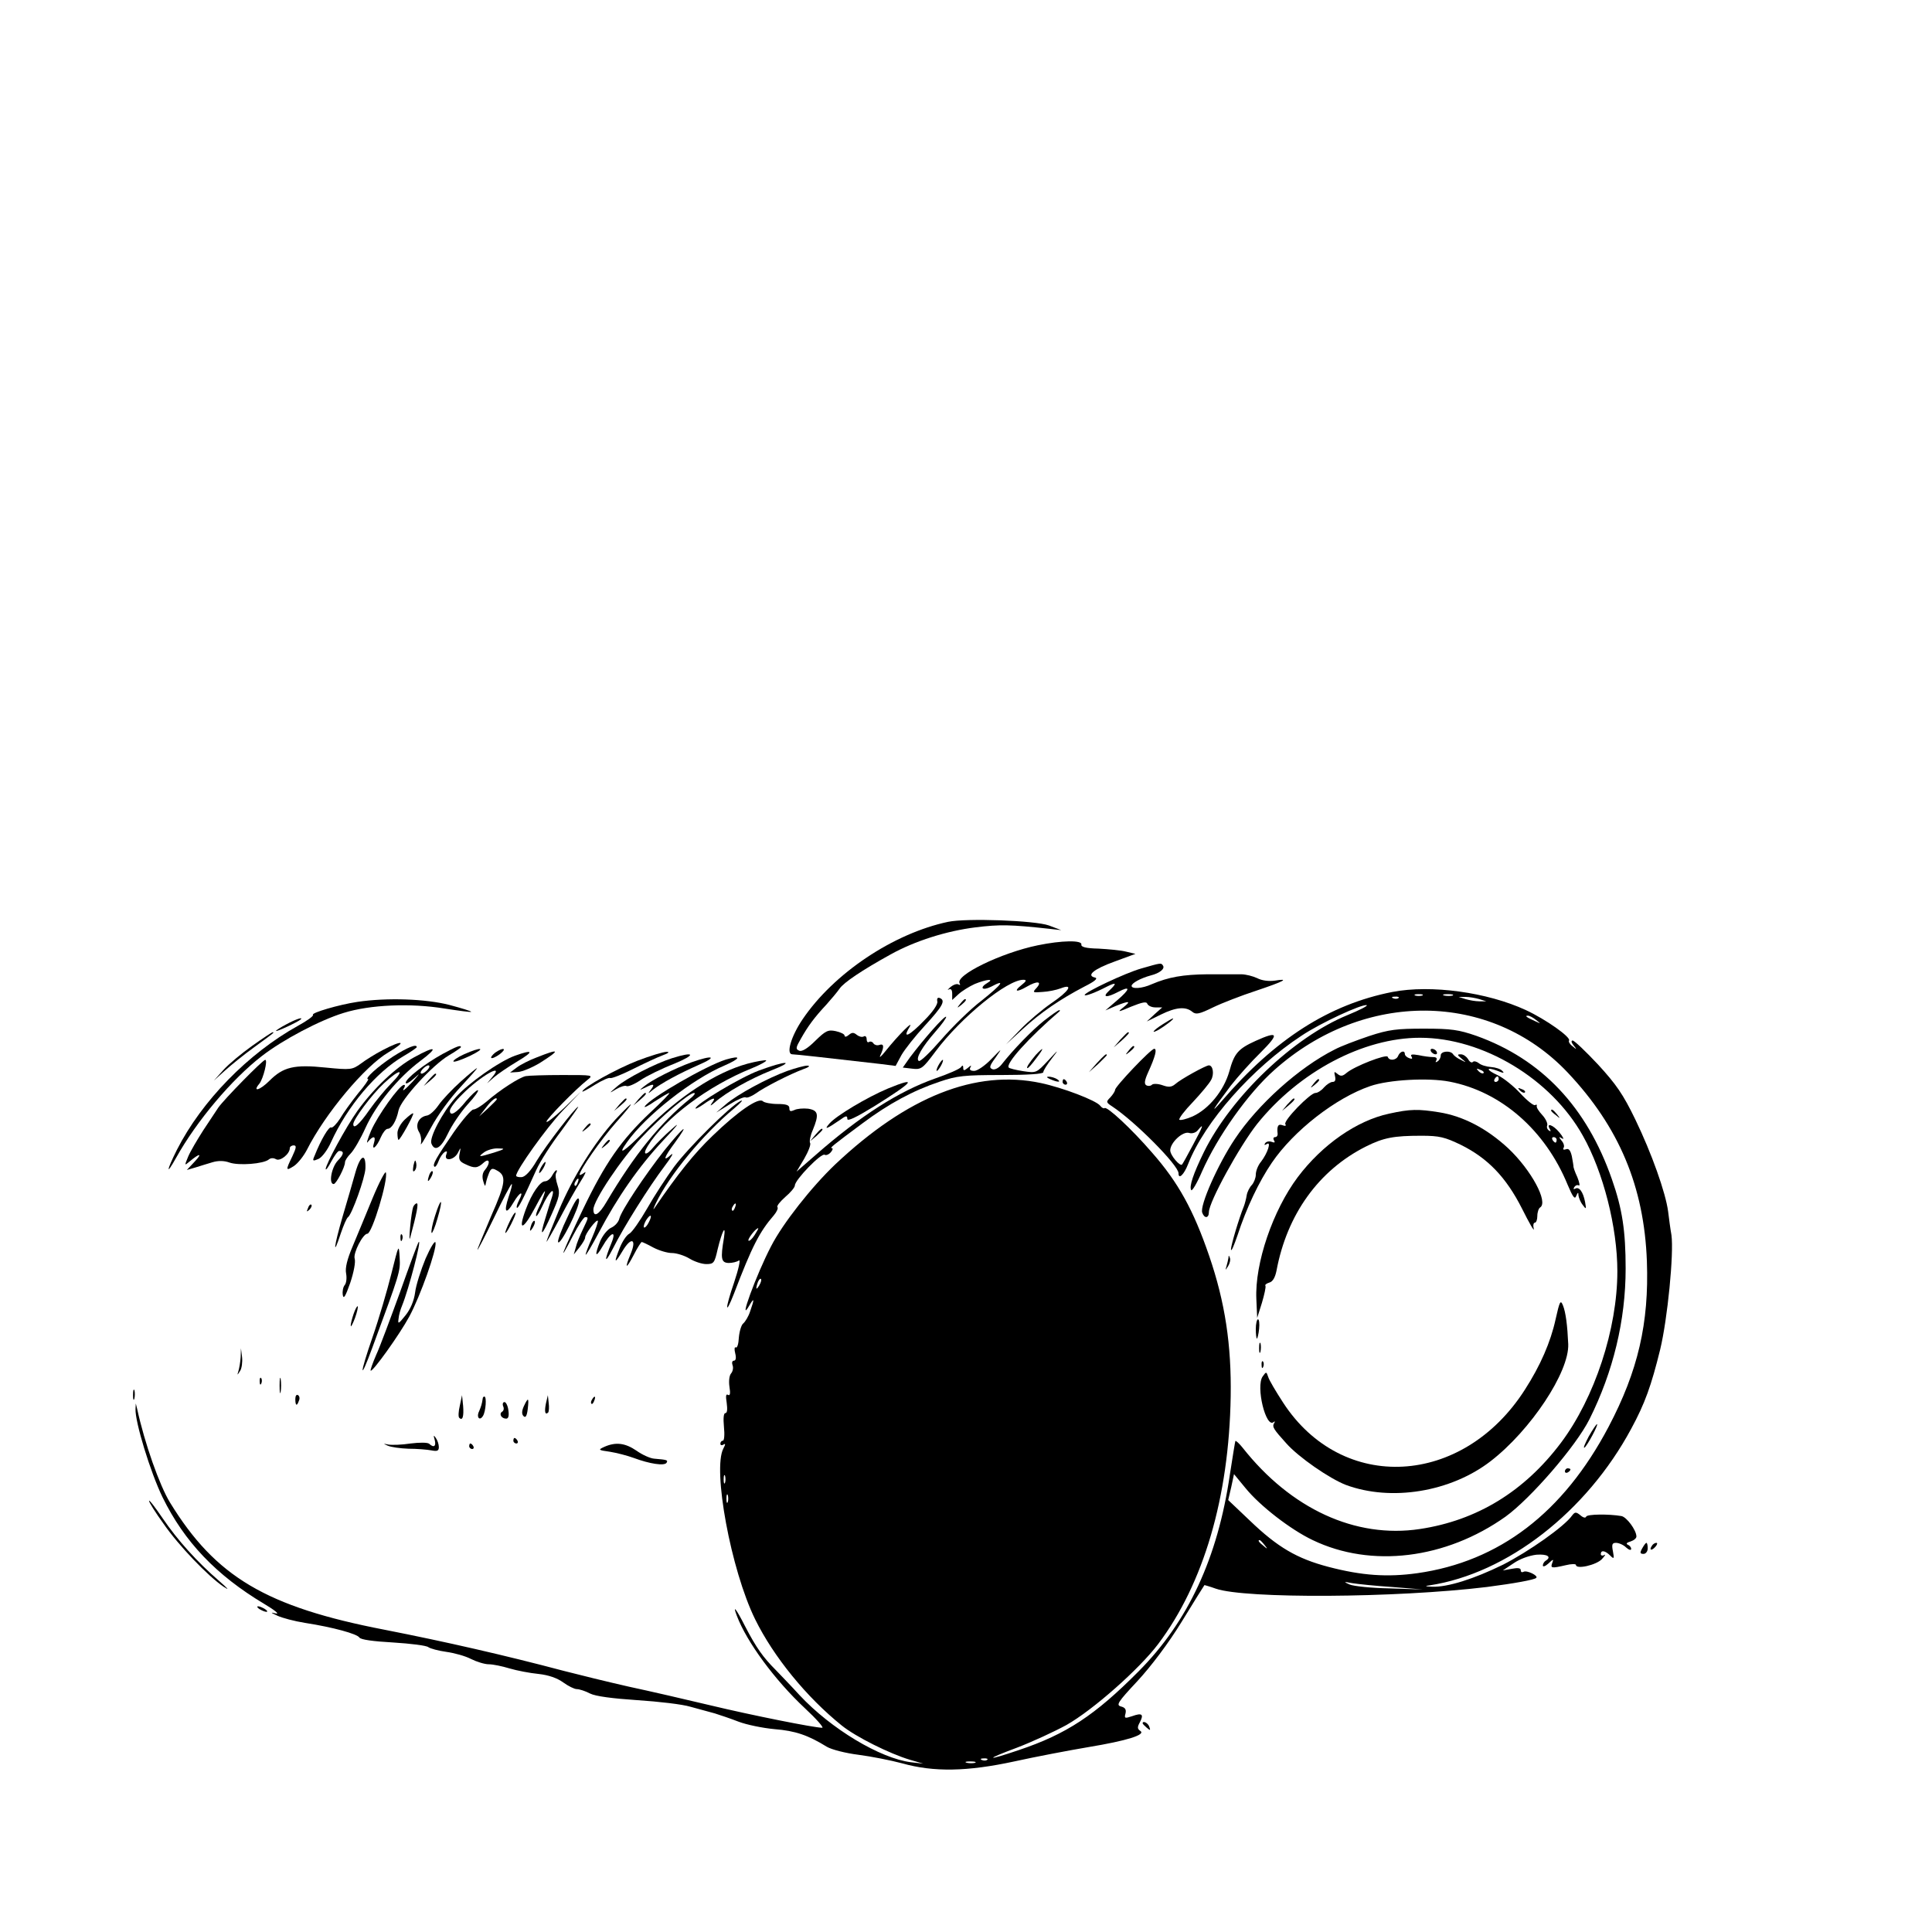
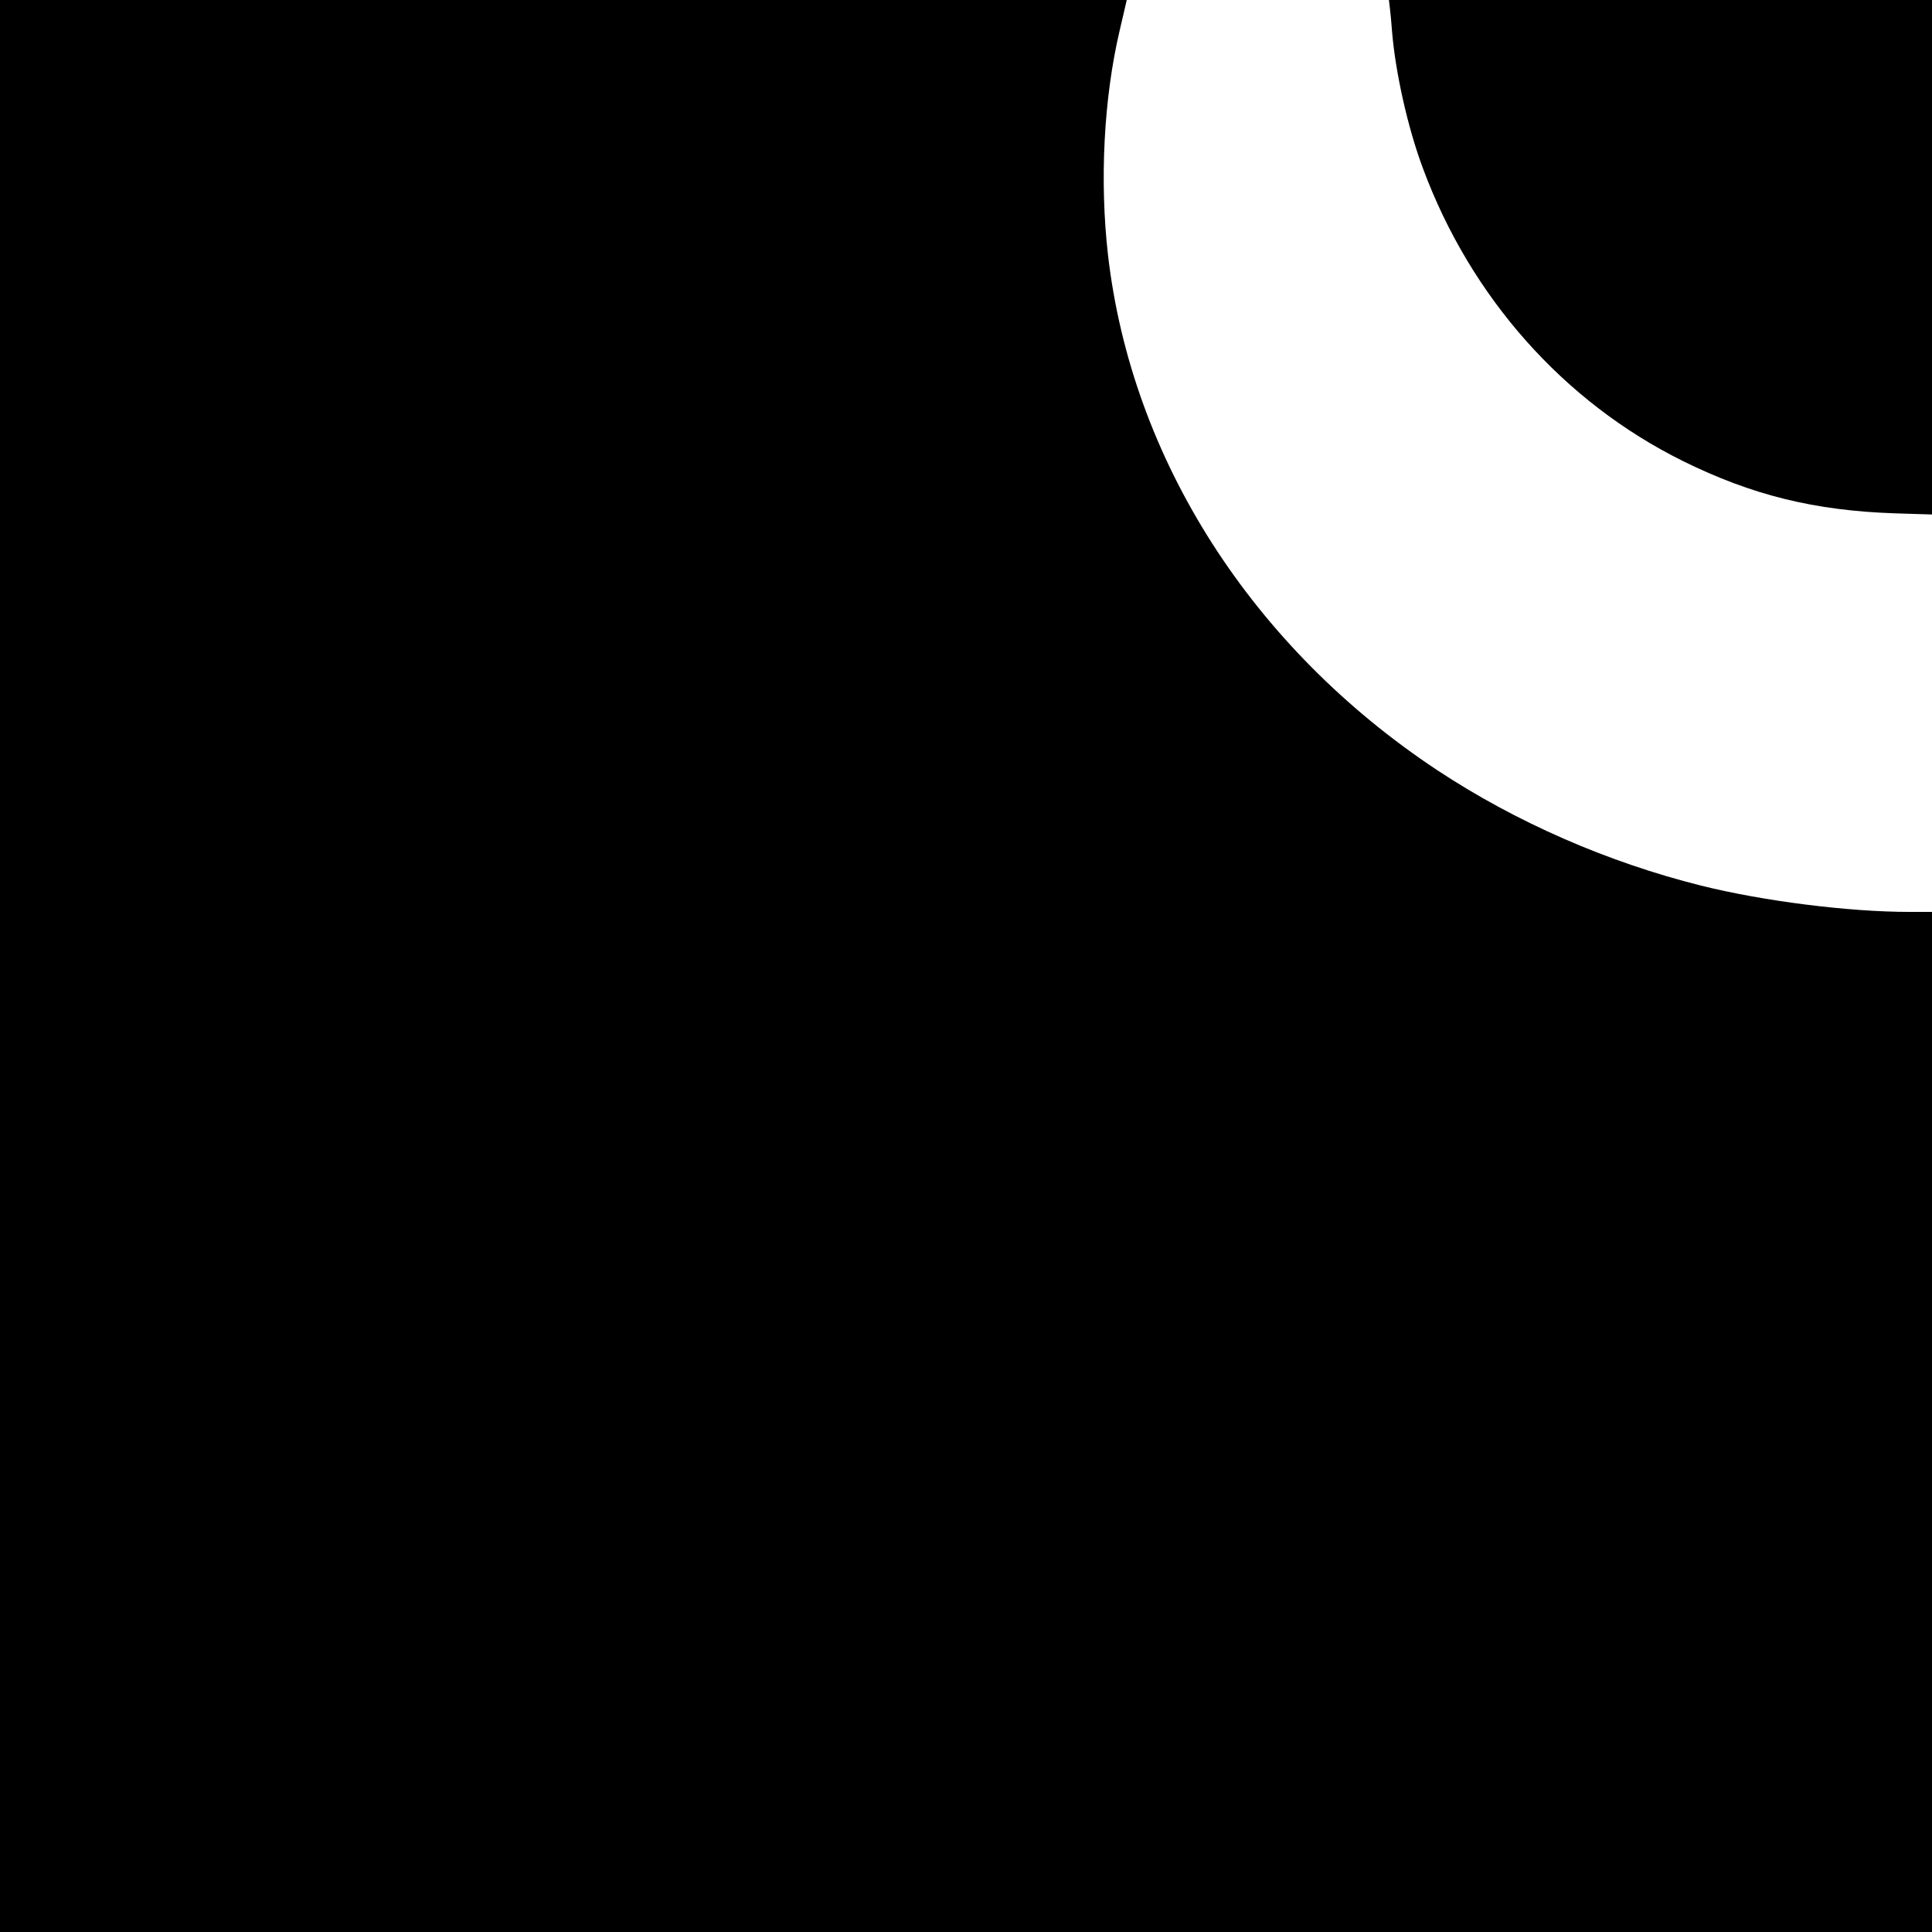
- <svg xmlns="http://www.w3.org/2000/svg" version="1.0" width="700pt" height="700pt" viewBox="0 0 700 700" preserveAspectRatio="xMidYMid meet">
-   <g transform="translate(0,700) scale(0.1,-0.1)" fill="#000000" stroke="none">
-     <path d="M3435 3660 c-198 -42 -414 -186 -527 -353 -42 -62 -61 -127 -37 -127 12 0 118 -12 319 -35 l55 -7 21 39 c12 21 50 69 85 107 65 71 76 91 54 100 -8 3 -11 -2 -9 -12 3 -10 -16 -38 -47 -69 -55 -57 -81 -69 -54 -25 19 31 -40 -28 -88 -88 -15 -19 -23 -25 -17 -13 14 30 13 43 -4 37 -8 -3 -17 0 -21 5 -3 6 -11 9 -16 6 -5 -4 -9 1 -9 10 0 9 -5 13 -10 10 -6 -4 -17 -1 -25 5 -12 10 -18 10 -30 0 -8 -7 -15 -8 -15 -2 0 5 -14 12 -32 16 -28 6 -37 1 -74 -35 -27 -27 -48 -40 -58 -36 -14 6 -13 11 6 44 26 46 49 77 92 123 17 19 39 45 48 58 15 22 80 66 185 124 88 49 203 85 307 98 89 11 128 10 266 -5 l45 -5 -45 17 c-51 18 -298 27 -365 13z" />
-     <path d="M3760 3575 c-132 -27 -301 -109 -283 -138 3 -6 2 -7 -4 -4 -6 4 -19 -1 -29 -9 -10 -9 -13 -13 -6 -9 8 4 12 -2 12 -16 l0 -22 23 21 c12 11 39 28 59 37 42 17 73 20 46 4 -31 -18 -19 -30 13 -14 54 29 41 10 -34 -50 -41 -31 -106 -95 -146 -141 -40 -46 -77 -82 -82 -78 -13 8 12 51 61 107 23 26 40 50 38 53 -6 5 -82 -82 -131 -147 l-26 -37 34 -4 c33 -4 38 0 85 63 91 122 260 260 318 259 13 0 11 -5 -8 -20 -29 -23 -16 -26 20 -5 38 22 57 20 36 -4 -16 -17 -15 -18 21 -15 21 1 50 7 66 13 49 19 30 -11 -34 -54 -32 -22 -83 -65 -112 -95 l-52 -54 61 56 c64 59 134 107 224 154 36 18 49 29 38 32 -34 7 -5 31 70 58 l76 28 -34 8 c-19 5 -64 9 -100 11 -46 1 -64 6 -62 15 3 16 -71 15 -158 -3z" />
-     <path d="M4135 3491 c-57 -16 -205 -86 -205 -96 0 -6 40 9 80 30 36 18 38 13 8 -15 -26 -24 -9 -26 33 -4 46 24 45 11 -3 -30 l-43 -37 37 16 c50 20 58 19 28 -5 -23 -18 -20 -18 29 3 40 16 55 19 58 10 3 -7 16 -13 29 -13 l25 0 -28 -25 -28 -26 51 25 c55 27 90 30 114 10 13 -11 26 -8 75 16 33 16 103 43 155 60 104 35 124 46 69 37 -22 -3 -47 0 -64 9 -15 7 -41 14 -58 14 -18 0 -72 0 -122 0 -89 -1 -141 -10 -202 -36 -35 -16 -73 -18 -73 -6 0 10 33 28 70 38 32 8 51 24 44 35 -7 11 -6 11 -79 -10z" />
-     <path d="M5045 3406 c-229 -45 -425 -170 -619 -396 -45 -52 -30 -28 33 56 25 32 74 87 109 121 68 68 64 79 -18 42 -64 -29 -78 -45 -96 -111 -20 -70 -74 -136 -133 -163 -23 -10 -44 -15 -48 -12 -3 4 19 33 49 64 30 32 60 68 66 80 12 21 7 53 -8 53 -11 0 -102 -50 -122 -68 -13 -11 -24 -12 -46 -4 -17 6 -34 6 -38 2 -5 -5 -14 -6 -21 -2 -8 5 -6 18 7 47 26 57 33 85 22 85 -12 0 -142 -137 -142 -149 0 -5 -8 -17 -17 -27 -16 -16 -16 -18 7 -33 82 -54 240 -213 240 -242 0 -24 20 -5 35 34 60 153 232 347 410 464 70 47 220 116 237 111 5 -2 -26 -18 -70 -36 -195 -80 -420 -294 -520 -496 -39 -80 -54 -125 -46 -138 3 -5 21 25 39 67 56 127 167 284 262 368 326 291 784 286 1063 -9 186 -197 277 -413 287 -684 8 -224 -32 -397 -139 -600 -164 -311 -396 -488 -693 -530 -108 -15 -200 -9 -322 23 -114 30 -184 71 -284 167 l-79 75 11 47 10 47 42 -51 c52 -64 163 -150 243 -188 212 -102 482 -69 699 85 91 66 255 255 304 353 86 172 131 358 131 546 0 136 -12 216 -50 324 -91 261 -254 434 -491 519 -64 22 -90 26 -189 26 -99 0 -127 -3 -200 -27 -47 -16 -103 -37 -125 -49 -129 -65 -278 -199 -361 -324 -61 -91 -128 -242 -118 -267 8 -22 24 -20 24 2 0 37 111 239 175 320 152 189 384 312 590 312 228 0 475 -149 590 -355 74 -131 125 -332 125 -491 0 -209 -82 -458 -204 -621 -133 -177 -305 -282 -512 -313 -233 -35 -467 73 -642 295 -12 15 -24 26 -26 24 -1 -2 -10 -57 -20 -122 -44 -302 -151 -532 -331 -713 -158 -159 -261 -227 -434 -285 -121 -41 -124 -35 -6 9 55 21 135 58 179 82 97 55 264 203 332 293 165 219 257 532 263 897 3 186 -20 341 -78 510 -57 166 -112 266 -207 374 -75 87 -164 169 -172 161 -3 -2 -10 1 -16 9 -15 19 -135 65 -215 82 -236 50 -484 -49 -745 -295 -86 -82 -190 -214 -232 -296 -54 -103 -122 -290 -79 -215 18 31 19 24 3 -21 -6 -19 -18 -38 -25 -44 -7 -5 -14 -29 -16 -51 -1 -23 -6 -39 -11 -36 -5 3 -6 -7 -2 -22 4 -16 2 -26 -5 -26 -6 0 -8 -7 -5 -16 4 -9 1 -23 -5 -30 -7 -8 -9 -29 -6 -49 4 -24 2 -33 -5 -29 -8 5 -9 -4 -5 -29 3 -23 2 -37 -5 -37 -6 0 -8 -18 -5 -50 3 -28 1 -50 -4 -50 -5 0 -9 -5 -9 -11 0 -5 5 -7 11 -3 8 5 8 1 0 -14 -40 -75 27 -440 115 -619 67 -136 186 -282 314 -385 51 -41 173 -102 247 -124 l48 -14 -44 5 c-112 14 -290 121 -404 243 -28 31 -68 72 -87 92 -45 45 -70 80 -110 157 -33 65 -47 82 -30 38 36 -95 138 -233 246 -334 42 -39 70 -71 63 -71 -28 0 -254 45 -404 81 -88 21 -222 52 -297 68 -75 17 -181 43 -235 57 -215 57 -430 106 -649 149 -430 83 -613 192 -778 461 -38 62 -92 215 -119 339 l-5 20 -1 -20 c-2 -46 53 -227 98 -320 79 -161 194 -282 368 -386 37 -22 57 -38 43 -35 -21 5 -21 4 5 -8 17 -8 62 -20 100 -26 103 -16 189 -40 197 -53 5 -8 51 -14 122 -18 64 -4 121 -11 128 -17 7 -5 36 -13 65 -17 29 -4 69 -15 90 -26 20 -10 49 -19 64 -19 15 0 49 -7 75 -15 27 -8 74 -17 105 -20 37 -4 68 -15 90 -31 18 -13 40 -24 49 -24 9 0 31 -7 48 -16 20 -10 81 -18 171 -24 77 -5 164 -15 193 -24 29 -8 69 -19 88 -24 19 -6 58 -19 86 -30 29 -11 87 -23 130 -27 76 -6 122 -22 190 -64 17 -10 67 -23 115 -29 46 -6 117 -20 158 -31 114 -32 235 -30 406 7 77 17 198 40 269 52 139 23 210 45 187 59 -10 7 -11 13 -1 31 15 29 8 35 -28 22 -27 -9 -29 -8 -24 10 3 14 -1 21 -16 25 -19 5 -13 15 59 92 49 53 112 136 161 216 44 72 81 131 82 132 0 0 19 -5 41 -13 106 -37 652 -34 982 6 100 13 172 26 179 33 9 8 -35 29 -46 22 -6 -3 -10 -1 -10 6 0 8 -11 9 -32 5 l-33 -6 39 26 c23 16 57 28 83 31 40 3 56 -8 33 -22 -5 -3 -10 -11 -10 -17 0 -6 9 -3 20 7 18 17 20 17 14 2 -7 -19 -3 -20 49 -8 20 5 37 5 37 1 0 -17 73 -1 94 21 11 12 15 19 9 15 -7 -4 -13 -2 -13 3 0 16 16 13 34 -5 14 -14 15 -12 10 15 -5 25 -3 31 11 31 10 0 27 -7 37 -17 10 -9 18 -11 18 -5 0 6 -6 13 -12 15 -8 4 -4 8 10 12 12 4 22 12 21 19 -1 23 -35 69 -54 73 -46 8 -125 7 -128 -2 -2 -6 -11 -4 -21 5 -16 13 -20 12 -30 -1 -28 -40 -158 -131 -250 -178 -106 -52 -201 -82 -257 -80 -26 1 -28 3 -9 5 281 43 568 266 730 567 50 92 73 157 105 287 27 112 50 348 41 415 -4 22 -9 60 -12 85 -9 69 -60 212 -119 334 -44 91 -69 127 -135 199 -45 48 -86 87 -92 87 -6 0 -5 -7 3 -17 13 -16 12 -17 -3 -4 -10 7 -16 17 -13 21 7 12 -83 76 -156 110 -140 65 -344 93 -484 66z m108 -13 c-7 -2 -19 -2 -25 0 -7 3 -2 5 12 5 14 0 19 -2 13 -5z m110 0 c-7 -2 -21 -2 -30 0 -10 3 -4 5 12 5 17 0 24 -2 18 -5z m-196 -9 c-3 -3 -12 -4 -19 -1 -8 3 -5 6 6 6 11 1 17 -2 13 -5z m293 -4 l25 -8 -25 0 c-14 0 -36 4 -50 8 l-25 8 25 0 c14 0 36 -4 50 -8z m206 -76 c18 -14 18 -14 -6 -3 -31 14 -36 19 -24 19 6 0 19 -7 30 -16z m-1243 -451 c-20 -38 -38 -70 -40 -72 -7 -9 -43 33 -43 51 0 28 46 71 69 63 10 -3 24 1 31 10 24 29 19 15 -17 -52z m-1572 -510 c-12 -20 -14 -14 -5 12 4 9 9 14 11 11 3 -2 0 -13 -6 -23z m-124 -715 c-3 -7 -5 -2 -5 12 0 14 2 19 5 13 2 -7 2 -19 0 -25z m10 -70 c-3 -7 -5 -2 -5 12 0 14 2 19 5 13 2 -7 2 -19 0 -25z m1944 -155 c13 -16 12 -17 -3 -4 -17 13 -22 21 -14 21 2 0 10 -8 17 -17z m463 -153 l111 -9 -120 4 c-66 1 -131 8 -145 14 -23 10 -22 11 9 5 18 -3 83 -10 145 -14z m-1467 -626 c-3 -3 -12 -4 -19 -1 -8 3 -5 6 6 6 11 1 17 -2 13 -5z m-44 -11 c-7 -2 -21 -2 -30 0 -10 3 -4 5 12 5 17 0 24 -2 18 -5z" />
-     <path d="M1295 3370 c-67 -10 -169 -40 -161 -47 3 -4 -22 -22 -55 -40 -180 -100 -348 -272 -438 -449 -38 -76 -41 -97 -3 -29 74 133 202 285 311 369 76 59 211 130 296 156 96 30 243 36 365 16 52 -8 96 -14 97 -12 2 2 -34 13 -79 25 -86 22 -225 27 -333 11z" />
-     <path d="M3479 3363 c-13 -16 -12 -17 4 -4 16 13 21 21 13 21 -2 0 -10 -8 -17 -17z" />
-     <path d="M3783 3302 c-44 -35 -111 -104 -155 -160 -10 -12 -24 -19 -32 -16 -13 5 -11 12 11 42 25 36 25 36 -15 -5 -23 -24 -51 -43 -62 -43 -14 0 -19 4 -14 13 5 8 2 8 -9 -2 -14 -11 -17 -11 -17 0 0 10 -3 10 -8 3 -4 -7 -46 -25 -95 -42 -130 -46 -269 -134 -431 -276 l-70 -61 28 47 c15 26 25 52 21 57 -3 6 1 27 10 47 23 56 20 71 -17 77 -18 2 -41 0 -50 -5 -14 -6 -18 -5 -18 7 0 11 -11 15 -43 15 -24 0 -48 5 -53 10 -15 15 -90 -36 -182 -125 -66 -63 -126 -138 -210 -261 -7 -11 -5 -3 4 16 49 102 171 250 284 344 25 21 35 33 23 27 -38 -19 -190 -170 -241 -239 -27 -37 -71 -104 -97 -150 -26 -45 -55 -87 -65 -92 -10 -5 -25 -28 -34 -50 -23 -58 -20 -62 10 -12 31 52 52 44 29 -11 -23 -55 -17 -58 11 -4 13 26 27 47 29 47 3 0 22 -9 42 -20 21 -11 51 -20 68 -20 16 0 45 -9 63 -20 18 -11 45 -20 61 -20 27 0 30 4 41 53 16 66 31 96 23 42 -13 -76 -10 -90 17 -91 14 0 30 4 37 9 7 5 -1 -31 -17 -79 -33 -96 -34 -126 -1 -42 66 173 93 225 145 285 11 13 16 26 13 29 -4 4 9 20 28 37 19 16 35 35 35 42 0 20 96 119 108 111 5 -3 15 1 22 9 7 8 9 15 4 15 -9 0 2 9 111 90 95 71 184 119 280 151 62 21 88 24 223 24 97 0 152 4 152 10 0 6 14 28 31 50 27 35 25 34 -13 -7 -43 -46 -43 -46 -91 -39 -26 4 -50 10 -52 13 -13 13 72 108 184 204 2 2 2 4 -1 4 -4 0 -28 -17 -55 -38z m-1120 -677 c-3 -9 -8 -14 -10 -11 -3 3 -2 9 2 15 9 16 15 13 8 -4z m-313 -55 c-6 -12 -14 -20 -17 -17 -2 3 1 14 8 26 17 26 24 19 9 -9z m384 -45 c-9 -14 -19 -23 -22 -20 -5 4 26 45 35 45 2 0 -4 -11 -13 -25z" />
-     <path d="M1038 3289 c-21 -11 -38 -22 -38 -24 0 -5 79 32 89 41 12 11 -18 1 -51 -17z" />
-     <path d="M4213 3289 c-35 -22 -46 -37 -15 -20 22 13 58 40 52 41 -3 0 -20 -10 -37 -21z" />
-     <path d="M914 3211 c-38 -27 -85 -66 -104 -87 l-35 -39 40 36 c22 20 69 58 105 84 71 52 76 55 68 55 -3 0 -36 -22 -74 -49z" />
-     <path d="M4059 3233 l-24 -28 28 24 c25 23 32 31 24 31 -2 0 -14 -12 -28 -27z" />
-     <path d="M1386 3195 c-27 -14 -62 -36 -79 -49 -31 -22 -36 -23 -127 -14 -115 12 -154 2 -204 -48 -35 -35 -63 -42 -36 -10 14 18 31 86 21 86 -9 0 -150 -144 -170 -173 -9 -14 -34 -51 -55 -83 -21 -33 -46 -75 -54 -94 -14 -34 -14 -34 4 -19 37 31 49 32 20 1 l-29 -31 31 9 c18 6 46 14 62 19 20 6 42 6 61 -1 34 -12 124 -5 143 11 7 6 17 6 26 1 15 -9 50 19 50 40 0 5 6 10 14 10 11 0 10 -8 -5 -40 -25 -51 -24 -54 7 -34 14 10 34 35 46 58 66 131 210 303 295 353 70 41 53 47 -21 8z" />
-     <path d="M1424 3172 c-55 -36 -106 -82 -90 -82 3 0 -13 -24 -37 -52 -23 -29 -53 -70 -65 -91 -13 -20 -28 -35 -32 -32 -8 5 -37 -44 -60 -102 -9 -20 -7 -21 14 -12 13 6 33 33 45 60 59 130 164 255 264 313 26 15 47 30 47 32 0 13 -34 -1 -86 -34z" />
-     <path d="M1603 3181 c-65 -36 -133 -89 -133 -104 0 -6 12 0 28 14 26 23 26 23 -2 -9 -29 -31 -43 -42 -31 -22 3 6 3 10 -2 9 -16 -1 -95 -111 -119 -167 -13 -31 -18 -49 -11 -39 19 23 30 22 22 -4 -10 -32 10 -15 25 21 7 16 18 30 24 30 15 0 32 28 40 67 9 40 123 164 182 199 24 14 44 28 44 30 0 9 -17 2 -67 -25z m-53 -56 c-7 -8 -17 -15 -22 -15 -6 0 -5 7 2 15 7 8 17 15 22 15 6 0 5 -7 -2 -15z" />
-     <path d="M4089 3193 c-13 -16 -12 -17 4 -4 16 13 21 21 13 21 -2 0 -10 -8 -17 -17z" />
-     <path d="M1500 3169 c-66 -36 -146 -112 -205 -194 -42 -59 -115 -194 -115 -211 1 -5 10 8 21 29 11 20 23 37 28 37 19 0 17 -13 -5 -35 -23 -24 -34 -85 -15 -85 9 0 41 61 41 79 0 6 9 20 20 31 12 12 36 53 54 93 39 86 118 182 199 243 68 51 57 57 -23 13z m-84 -96 c-21 -21 -56 -64 -78 -95 -36 -52 -58 -71 -58 -51 0 17 66 106 111 148 59 55 80 53 25 -2z" />
-     <path d="M1681 3180 c-24 -11 -41 -23 -38 -26 3 -3 29 6 59 20 62 30 44 35 -21 6z" />
-     <path d="M1794 3186 c-10 -8 -17 -17 -14 -19 3 -3 16 3 30 13 29 22 14 27 -16 6z" />
-     <path d="M3753 3178 c-22 -26 -37 -48 -30 -48 3 0 17 16 31 35 30 39 30 46 -1 13z" />
-     <path d="M5185 3190 c3 -5 11 -10 16 -10 6 0 7 5 4 10 -3 6 -11 10 -16 10 -6 0 -7 -4 -4 -10z" />
-     <path d="M1866 3175 c-56 -20 -170 -100 -215 -151 -49 -56 -96 -146 -88 -167 12 -31 35 -17 60 36 13 28 45 76 71 105 26 28 43 52 37 52 -5 0 -24 -18 -42 -39 -35 -44 -59 -58 -59 -35 0 8 20 35 45 59 65 66 155 117 109 63 l-19 -23 25 22 c14 12 52 38 84 57 62 37 59 45 -8 21z" />
-     <path d="M1945 3169 c-27 -10 -60 -27 -73 -37 l-24 -18 29 2 c15 1 52 16 81 34 74 47 70 52 -13 19z" />
-     <path d="M2310 3157 c-75 -29 -200 -98 -200 -112 0 -2 21 9 46 25 26 16 51 27 55 24 5 -2 41 12 81 32 40 20 89 43 108 50 22 8 28 13 15 13 -11 0 -58 -14 -105 -32z" />
-     <path d="M5066 3175 c-6 -17 -33 -20 -38 -4 -4 11 -121 -34 -150 -59 -14 -12 -21 -12 -32 -3 -12 10 -13 9 -9 -8 3 -14 1 -21 -9 -21 -7 0 -21 -9 -31 -20 -9 -11 -23 -20 -31 -20 -19 0 -117 -101 -109 -113 4 -6 0 -8 -10 -4 -16 6 -21 -3 -18 -30 1 -7 -3 -13 -9 -13 -6 0 -8 -5 -4 -12 5 -8 2 -9 -9 -5 -9 3 -19 1 -23 -5 -5 -7 -2 -8 6 -3 17 11 3 -33 -21 -64 -11 -13 -19 -34 -19 -47 0 -12 -7 -29 -14 -37 -8 -8 -17 -25 -19 -38 -2 -13 -7 -31 -10 -39 -18 -44 -47 -142 -47 -157 1 -10 11 14 24 52 32 98 77 193 124 262 79 116 231 235 357 278 67 23 209 31 287 16 187 -36 347 -176 428 -374 19 -45 26 -54 31 -40 6 14 8 14 8 2 1 -8 7 -24 15 -34 13 -18 14 -17 9 10 -7 37 -22 57 -36 48 -6 -3 -7 -1 -3 6 4 6 11 9 16 6 5 -3 3 10 -5 30 -9 19 -15 37 -14 40 0 3 -3 19 -6 36 -5 21 -11 29 -21 25 -9 -3 -12 -1 -9 5 4 5 1 17 -7 26 -11 14 -11 16 2 8 8 -5 4 5 -10 22 -23 28 -50 37 -34 11 4 -7 2 -8 -4 -4 -6 4 -9 12 -6 19 2 7 -6 24 -18 37 -13 14 -22 28 -20 33 1 5 -1 6 -6 3 -5 -3 -29 16 -53 42 -24 26 -61 56 -82 66 -44 20 -44 32 -1 16 22 -9 26 -9 17 0 -6 7 -25 13 -41 14 -16 1 -36 7 -44 14 -8 6 -18 9 -22 4 -4 -4 -12 1 -17 11 -6 9 -17 17 -26 17 -14 0 -14 -2 3 -16 18 -15 18 -15 -3 -4 -12 5 -25 15 -28 20 -9 15 -45 12 -45 -4 0 -8 -5 -18 -12 -22 -7 -4 -8 -3 -4 4 4 8 0 12 -12 12 -11 0 -34 3 -52 7 -24 4 -31 3 -26 -5 5 -8 2 -10 -8 -6 -9 3 -16 10 -16 15 0 15 -17 10 -24 -6z m309 -63 c-3 -3 -11 0 -18 7 -9 10 -8 11 6 5 10 -3 15 -9 12 -12z m55 -22 c0 -5 -5 -10 -11 -10 -5 0 -7 5 -4 10 3 6 8 10 11 10 2 0 4 -4 4 -10z m210 -220 c0 -5 -2 -10 -4 -10 -3 0 -8 5 -11 10 -3 6 -1 10 4 10 6 0 11 -4 11 -10z" />
-     <path d="M2435 3166 c-60 -19 -166 -73 -200 -103 -29 -25 -30 -26 -2 -9 15 9 32 14 37 11 5 -3 28 6 50 21 22 15 77 42 123 60 80 33 75 46 -8 20z" />
-     <path d="M3974 3148 l-29 -33 33 29 c17 17 32 31 32 33 0 8 -8 1 -36 -29z" />
-     <path d="M2505 3151 c-60 -22 -142 -63 -170 -86 -20 -16 -20 -16 2 -6 31 16 37 14 22 -6 -13 -17 -12 -17 6 -2 32 25 95 59 165 90 72 31 54 38 -25 10z" />
-     <path d="M2630 3161 c-71 -22 -276 -140 -294 -170 -4 -6 13 2 37 19 25 16 48 30 52 30 4 0 -27 -32 -68 -70 -106 -100 -164 -183 -246 -354 -75 -157 -94 -208 -35 -93 19 37 39 67 44 67 13 0 13 0 -9 -46 -10 -21 -22 -50 -25 -64 l-7 -25 20 25 c11 14 21 30 21 36 0 14 41 67 46 61 2 -2 -7 -30 -21 -62 -14 -31 -24 -59 -23 -61 2 -2 23 34 47 79 68 129 145 240 234 335 52 55 64 71 32 42 -28 -24 -58 -55 -68 -67 -26 -32 -41 -29 -20 5 62 100 219 218 376 281 32 13 55 26 53 29 -3 2 -34 -3 -68 -12 -116 -32 -248 -119 -368 -240 -79 -80 -107 -98 -68 -44 67 95 236 228 352 277 60 26 64 39 6 22z m-130 -142 c-109 -88 -202 -204 -302 -373 -28 -48 -48 -59 -48 -28 0 32 101 183 174 260 73 78 173 162 191 162 6 -1 -1 -10 -15 -21z" />
-     <path d="M3400 3140 c-6 -11 -8 -20 -6 -20 3 0 10 9 16 20 6 11 8 20 6 20 -3 0 -10 -9 -16 -20z" />
-     <path d="M2749 3121 c-67 -25 -229 -122 -229 -137 0 -3 13 4 29 15 36 26 48 27 30 4 -8 -12 -4 -10 11 3 42 37 128 85 203 115 94 37 55 37 -44 0z" />
-     <path d="M2853 3120 c-72 -26 -181 -85 -223 -121 l-35 -30 49 30 c27 17 53 28 58 25 4 -3 20 3 36 14 33 24 124 70 172 88 21 7 27 13 15 13 -11 0 -43 -9 -72 -19z" />
-     <path d="M1669 3081 c-30 -27 -66 -65 -80 -85 -13 -19 -32 -37 -43 -38 -29 -5 -43 -34 -28 -59 7 -11 10 -30 7 -42 -3 -12 13 14 37 58 24 45 71 109 107 147 35 38 62 68 59 68 -2 0 -29 -22 -59 -49z" />
-     <path d="M1554 3088 l-19 -23 23 19 c21 18 27 26 19 26 -2 0 -12 -10 -23 -22z" />
-     <path d="M1905 3101 c-22 -4 -94 -50 -143 -93 -18 -15 -39 -28 -47 -28 -7 0 -39 -37 -70 -81 -66 -96 -79 -119 -71 -126 3 -3 10 6 15 20 5 14 15 28 22 33 9 5 10 2 6 -9 -10 -26 28 -21 42 6 11 22 11 21 6 -4 -4 -21 1 -28 21 -37 33 -16 44 -15 66 5 22 20 26 -1 5 -26 -9 -10 -11 -25 -6 -41 4 -14 7 -20 8 -13 1 6 5 23 11 38 8 22 13 24 29 15 37 -19 34 -45 -19 -165 -27 -64 -50 -119 -50 -123 0 -4 27 48 60 116 32 67 61 122 64 122 3 0 -2 -20 -11 -46 -19 -57 -10 -68 18 -20 23 39 39 44 19 6 -6 -12 -10 -24 -7 -26 4 -4 23 32 70 137 14 31 55 95 91 142 35 48 63 87 61 87 -9 0 -117 -140 -150 -195 -22 -38 -42 -59 -55 -60 -11 -1 -20 2 -20 5 0 20 110 174 168 235 l67 70 -62 -60 c-35 -33 -63 -55 -63 -49 0 10 106 118 148 151 23 18 21 18 -90 18 -63 0 -123 -2 -133 -4z m-105 -84 c0 -2 -14 -16 -32 -33 l-32 -29 25 32 c20 27 39 41 39 30z m-10 -193 c-56 -17 -60 -17 -36 1 11 8 34 15 50 14 28 0 27 -2 -14 -15z" />
-     <path d="M3805 3090 c27 -12 43 -12 25 0 -8 5 -22 9 -30 9 -10 0 -8 -3 5 -9z" />
-     <path d="M3850 3080 c0 -5 5 -10 11 -10 5 0 7 5 4 10 -3 6 -8 10 -11 10 -2 0 -4 -4 -4 -10z" />
-     <path d="M4759 3073 c-13 -16 -12 -17 4 -4 16 13 21 21 13 21 -2 0 -10 -8 -17 -17z" />
-     <path d="M3217 3056 c-74 -31 -187 -98 -212 -127 -21 -24 -10 -20 38 13 22 16 27 17 27 4 0 -10 31 5 98 46 144 90 159 109 49 64z" />
-     <path d="M5507 3049 c7 -7 15 -10 18 -7 3 3 -2 9 -12 12 -14 6 -15 5 -6 -5z" />
-     <path d="M2314 3018 l-19 -23 23 19 c21 18 27 26 19 26 -2 0 -12 -10 -23 -22z" />
-     <path d="M2244 2998 l-19 -23 23 19 c21 18 27 26 19 26 -2 0 -12 -10 -23 -22z" />
-     <path d="M4664 2998 l-19 -23 23 19 c21 18 27 26 19 26 -2 0 -12 -10 -23 -22z" />
-     <path d="M2229 2943 c-77 -85 -153 -207 -204 -328 -25 -60 -45 -111 -45 -114 0 -3 22 35 48 84 26 50 60 110 76 135 16 25 22 39 13 31 -10 -7 -17 -10 -17 -7 0 16 77 127 132 189 73 82 71 89 -3 10z m-136 -228 c-3 -9 -8 -14 -10 -11 -3 3 -2 9 2 15 9 16 15 13 8 -4z" />
-     <path d="M5033 2965 c-117 -25 -242 -112 -331 -230 -90 -120 -156 -312 -150 -442 l3 -68 17 54 c9 30 15 58 13 62 -3 4 4 9 14 12 12 3 21 18 26 43 38 204 153 364 324 450 64 32 101 39 201 39 65 0 85 -5 143 -33 97 -48 164 -117 222 -232 26 -52 45 -85 42 -72 -3 12 -1 22 4 22 5 0 9 11 9 24 0 14 5 28 10 31 31 19 -32 136 -116 215 -77 71 -162 116 -250 130 -75 12 -104 12 -181 -5z" />
-     <path d="M5620 2976 c0 -2 8 -10 18 -17 15 -13 16 -12 3 4 -13 16 -21 21 -21 13z" />
-     <path d="M1467 2944 c-15 -14 -27 -36 -27 -49 0 -14 2 -25 4 -25 6 0 57 92 53 96 -2 2 -15 -8 -30 -22z" />
-     <path d="M2119 2913 c-13 -16 -12 -17 4 -4 9 7 17 15 17 17 0 8 -8 3 -21 -13z" />
-     <path d="M2408 2833 c-74 -94 -156 -218 -164 -248 -3 -13 -16 -27 -29 -33 -14 -6 -31 -28 -40 -48 -22 -54 -18 -65 8 -20 29 51 52 61 33 14 -28 -68 -26 -81 4 -23 40 80 132 226 188 300 25 33 35 51 23 41 -31 -28 -26 -10 15 45 56 77 31 57 -38 -28z" />
-     <path d="M2954 2888 l-19 -23 23 19 c12 11 22 21 22 23 0 8 -8 2 -26 -19z" />
-     <path d="M2189 2853 c-13 -16 -12 -17 4 -4 16 13 21 21 13 21 -2 0 -10 -8 -17 -17z" />
-     <path d="M1288 2753 c-9 -32 -30 -105 -47 -162 -32 -110 -36 -151 -6 -59 10 29 21 55 26 58 14 10 62 143 63 177 2 57 -18 49 -36 -14z" />
-     <path d="M1498 2777 c-3 -19 -2 -25 4 -19 6 6 8 18 6 28 -3 14 -5 12 -10 -9z" />
-     <path d="M1960 2770 c-6 -11 -8 -20 -6 -20 3 0 10 9 16 20 6 11 8 20 6 20 -3 0 -10 -9 -16 -20z" />
-     <path d="M1350 2659 c-23 -57 -56 -135 -72 -174 -20 -47 -28 -79 -24 -99 3 -16 1 -35 -5 -42 -6 -7 -9 -23 -7 -36 3 -17 10 -4 27 44 13 39 20 76 16 88 -6 20 30 90 46 90 17 0 76 195 67 222 -2 6 -24 -35 -48 -93z" />
-     <path d="M1556 2745 c-9 -26 -7 -32 5 -12 6 10 9 21 6 23 -2 3 -7 -2 -11 -11z" />
-     <path d="M2000 2740 c-6 -11 -17 -20 -25 -20 -18 0 -48 -43 -70 -102 -30 -81 -10 -76 34 7 23 44 39 69 35 55 -4 -14 -13 -38 -21 -53 -8 -16 -13 -31 -10 -33 2 -2 12 14 22 36 23 51 48 75 35 33 -5 -15 -16 -50 -24 -77 -23 -73 -13 -66 23 15 28 63 31 75 21 105 -6 18 -9 38 -5 44 3 5 4 10 1 10 -3 0 -10 -9 -16 -20z" />
-     <path d="M2057 2592 c-22 -45 -37 -86 -35 -92 6 -18 80 129 76 152 -2 16 -14 0 -41 -60z" />
-     <path d="M1576 2594 c-10 -31 -15 -58 -12 -61 2 -3 12 20 21 52 22 74 14 82 -9 9z" />
-     <path d="M1116 2623 c-6 -14 -5 -15 5 -6 7 7 10 15 7 18 -3 3 -9 -2 -12 -12z" />
-     <path d="M1497 2627 c-3 -8 -8 -40 -11 -73 -3 -32 -3 -50 0 -39 24 89 31 125 24 125 -4 0 -10 -6 -13 -13z" />
-     <path d="M1847 2575 c-24 -50 -20 -58 4 -12 11 22 19 41 17 43 -3 2 -12 -12 -21 -31z" />
-     <path d="M1926 2565 c-9 -26 -7 -32 5 -12 6 10 9 21 6 23 -2 3 -7 -2 -11 -11z" />
-     <path d="M1451 2514 c0 -11 3 -14 6 -6 3 7 2 16 -1 19 -3 4 -6 -2 -5 -13z" />
-     <path d="M1542 2440 c-17 -41 -35 -97 -38 -123 -4 -30 -17 -61 -35 -83 -25 -31 -28 -33 -25 -12 1 13 7 34 13 48 24 59 72 243 60 230 -3 -3 -33 -84 -67 -180 -35 -96 -73 -199 -87 -229 -13 -30 -22 -56 -20 -57 6 -7 105 131 140 196 40 74 100 243 95 268 -2 9 -18 -17 -36 -58z" />
-     <path d="M1418 2385 c-15 -60 -45 -163 -68 -229 -48 -138 -48 -167 -1 -39 100 271 102 276 99 327 -3 50 -3 49 -30 -59z" />
-     <path d="M4451 2443 c-1 -6 -4 -20 -7 -30 -5 -17 -5 -17 6 0 6 10 9 23 6 30 -3 9 -5 9 -5 0z" />
-     <path d="M5636 2219 c-18 -82 -55 -167 -111 -254 -225 -352 -662 -376 -876 -47 -26 40 -51 82 -54 93 -7 20 -7 20 -20 2 -26 -36 12 -191 40 -165 5 4 5 1 1 -5 -7 -13 -2 -21 44 -72 45 -51 157 -128 216 -151 164 -61 380 -26 525 86 145 112 285 323 281 424 -3 68 -9 115 -19 140 -9 22 -12 16 -27 -51z" />
-     <path d="M1281 2239 c-6 -18 -11 -37 -10 -43 0 -6 7 7 15 28 8 22 12 41 10 43 -2 2 -9 -10 -15 -28z" />
-     <path d="M4550 2185 c0 -19 2 -35 4 -35 2 0 6 16 8 35 2 19 0 35 -4 35 -4 0 -8 -16 -8 -35z" />
-     <path d="M4562 2115 c0 -16 2 -22 5 -12 2 9 2 23 0 30 -3 6 -5 -1 -5 -18z" />
-     <path d="M872 2083 c-1 -17 -5 -40 -8 -50 -5 -17 -5 -17 6 0 6 9 9 32 7 50 l-4 32 -1 -32z" />
-     <path d="M4571 2054 c0 -11 3 -14 6 -6 3 7 2 16 -1 19 -3 4 -6 -2 -5 -13z" />
-     <path d="M1013 1980 c0 -25 2 -35 4 -22 2 12 2 32 0 45 -2 12 -4 2 -4 -23z" />
-     <path d="M941 1994 c0 -11 3 -14 6 -6 3 7 2 16 -1 19 -3 4 -6 -2 -5 -13z" />
-     <path d="M482 1945 c0 -16 2 -22 5 -12 2 9 2 23 0 30 -3 6 -5 -1 -5 -18z" />
-     <path d="M1070 1931 c0 -25 6 -27 13 -6 4 8 2 17 -3 20 -6 4 -10 -3 -10 -14z" />
-     <path d="M1666 1907 c-5 -21 -6 -41 -2 -44 12 -12 17 5 14 43 l-4 39 -8 -38z" />
-     <path d="M1749 1933 c-3 -21 -6 -29 -13 -46 -11 -22 2 -37 14 -17 10 16 14 70 5 70 -3 0 -6 -3 -6 -7z" />
-     <path d="M1978 1915 c-6 -30 -3 -43 8 -33 3 4 4 19 2 35 l-3 28 -7 -30z" />
-     <path d="M2145 1929 c-4 -6 -5 -12 -2 -15 2 -3 7 2 10 11 7 17 1 20 -8 4z" />
-     <path d="M1898 1905 c-8 -18 -8 -29 -1 -36 7 -7 12 0 15 25 5 43 2 45 -14 11z" />
-     <path d="M1823 1905 c4 -8 2 -17 -4 -20 -12 -8 -2 -25 15 -25 8 0 11 10 8 30 -2 17 -9 30 -14 30 -6 0 -8 -7 -5 -15z" />
-     <path d="M5756 1795 c-13 -25 -21 -43 -15 -40 10 7 52 85 45 85 -2 0 -16 -20 -30 -45z" />
-     <path d="M1575 1783 c6 -23 -3 -30 -20 -14 -6 5 -35 5 -67 1 -32 -5 -68 -6 -80 -4 -21 4 -21 4 -3 -4 11 -5 45 -10 75 -11 30 0 67 -3 83 -6 21 -4 27 -2 27 12 0 10 -5 25 -11 33 -8 12 -9 10 -4 -7z" />
-     <path d="M1860 1780 c0 -5 5 -10 11 -10 5 0 7 5 4 10 -3 6 -8 10 -11 10 -2 0 -4 -4 -4 -10z" />
-     <path d="M1700 1760 c0 -5 5 -10 11 -10 5 0 7 5 4 10 -3 6 -8 10 -11 10 -2 0 -4 -4 -4 -10z" />
-     <path d="M2190 1758 c-24 -11 -23 -12 20 -18 25 -4 63 -14 85 -22 59 -22 112 -30 120 -18 6 10 2 11 -45 15 -14 1 -43 14 -64 29 -41 28 -75 32 -116 14z" />
-     <path d="M5670 1669 c0 -5 5 -7 10 -4 6 3 10 8 10 11 0 2 -4 4 -10 4 -5 0 -10 -5 -10 -11z" />
-     <path d="M540 1562 c0 -5 23 -42 52 -82 55 -80 162 -191 218 -229 23 -15 17 -8 -15 20 -81 70 -152 149 -205 227 -28 41 -50 70 -50 64z" />
-     <path d="M5950 1390 c-9 -16 -8 -20 5 -20 8 0 15 9 15 20 0 11 -2 20 -5 20 -2 0 -9 -9 -15 -20z" />
-     <path d="M5985 1399 c-11 -16 -1 -19 13 -3 7 8 8 14 3 14 -5 0 -13 -5 -16 -11z" />
-     <path d="M940 1170 c8 -5 20 -10 25 -10 6 0 3 5 -5 10 -8 5 -19 10 -25 10 -5 0 -3 -5 5 -10z" />
-     <path d="M4140 756 c0 -2 7 -9 15 -16 13 -11 14 -10 9 4 -5 14 -24 23 -24 12z" />
+ <svg xmlns="http://www.w3.org/2000/svg" version="1.0" width="1000pt" height="1000pt" viewBox="0 0 1000 1000" preserveAspectRatio="xMidYMid meet">
+   <g transform="translate(0,1000) scale(0.1,-0.1)" fill="#000000" stroke="none">
+     <path d="M0 5000 l0 -5000 5000 0 5000 0 0 2640 0 2640 -117 0 c-315 0 -757 56 -1078 136 -487 122 -959 329 -1365 597 -959 635 -1583 1610 -1705 2667 -44 385 -22 814 61 1165 14 61 28 120 31 133 l5 22 -2916 0 -2916 0 0 -5000z" />
+     <path d="M7194 9958 c3 -24 8 -77 11 -118 17 -212 81 -500 160 -711 247 -667 728 -1209 1345 -1515 358 -177 682 -257 1098 -271 l192 -6 0 1331 0 1332 -1406 0 -1405 0 5 -42z" />
  </g>
</svg>
